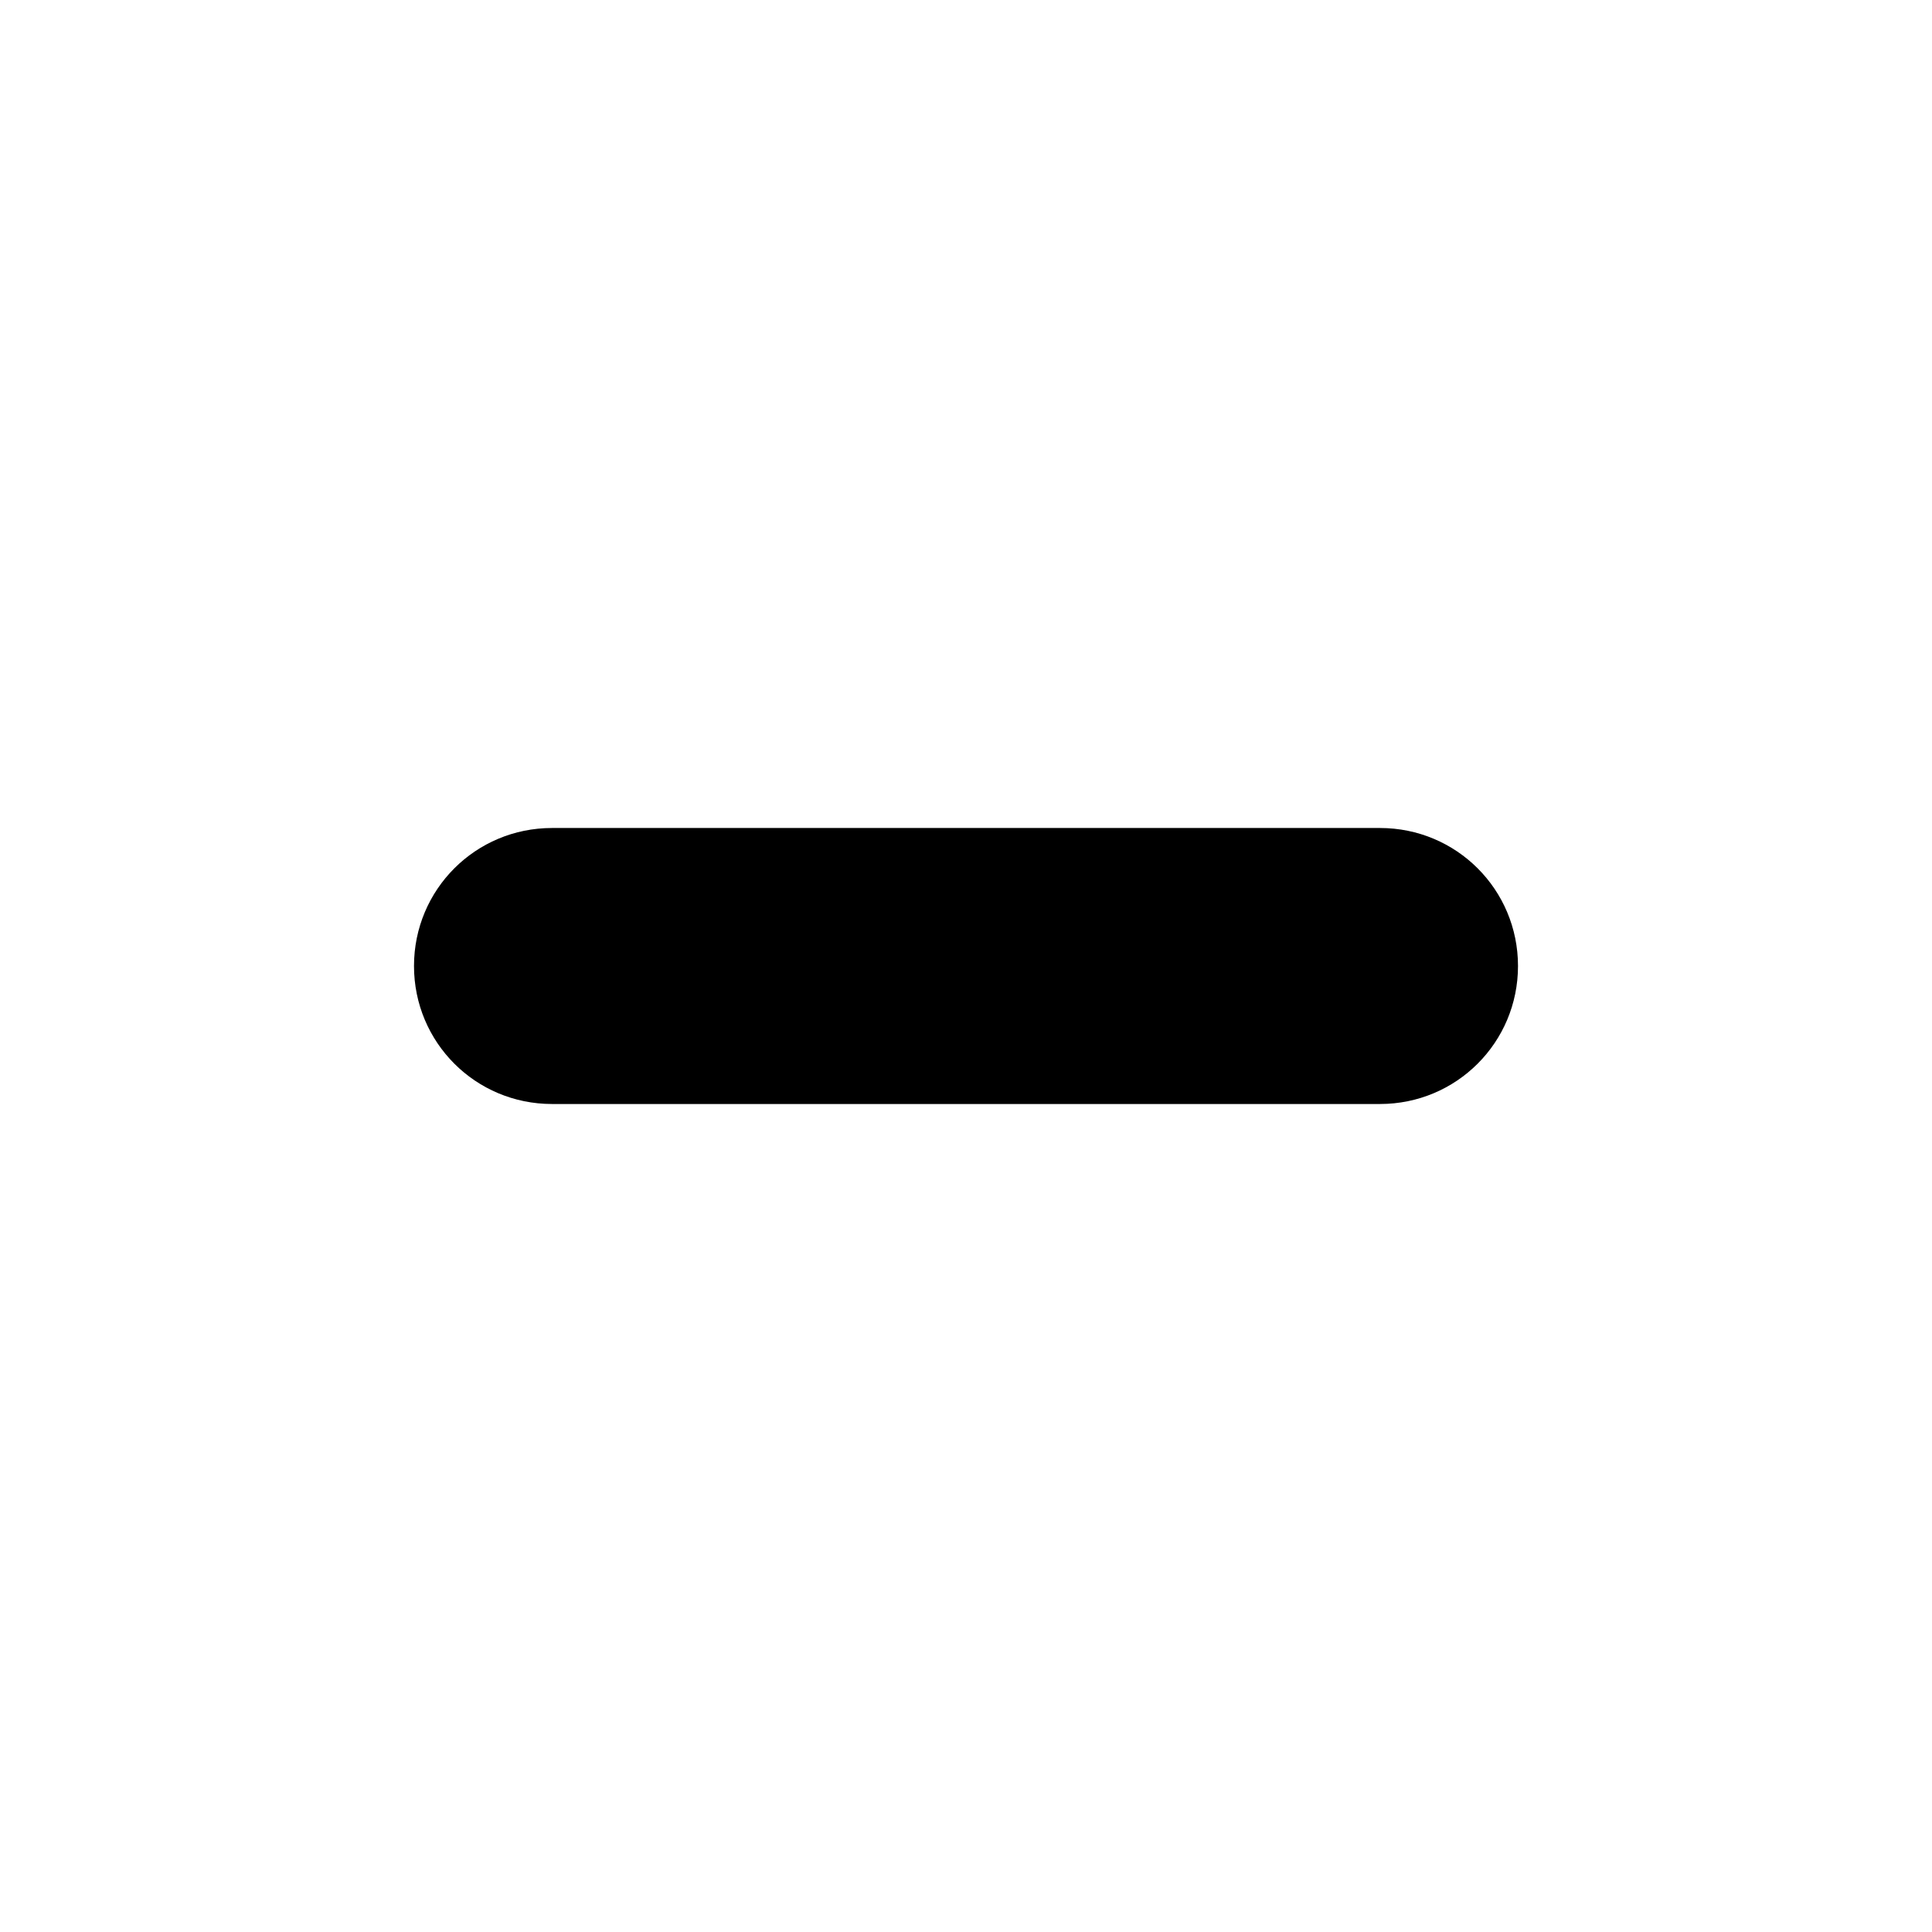
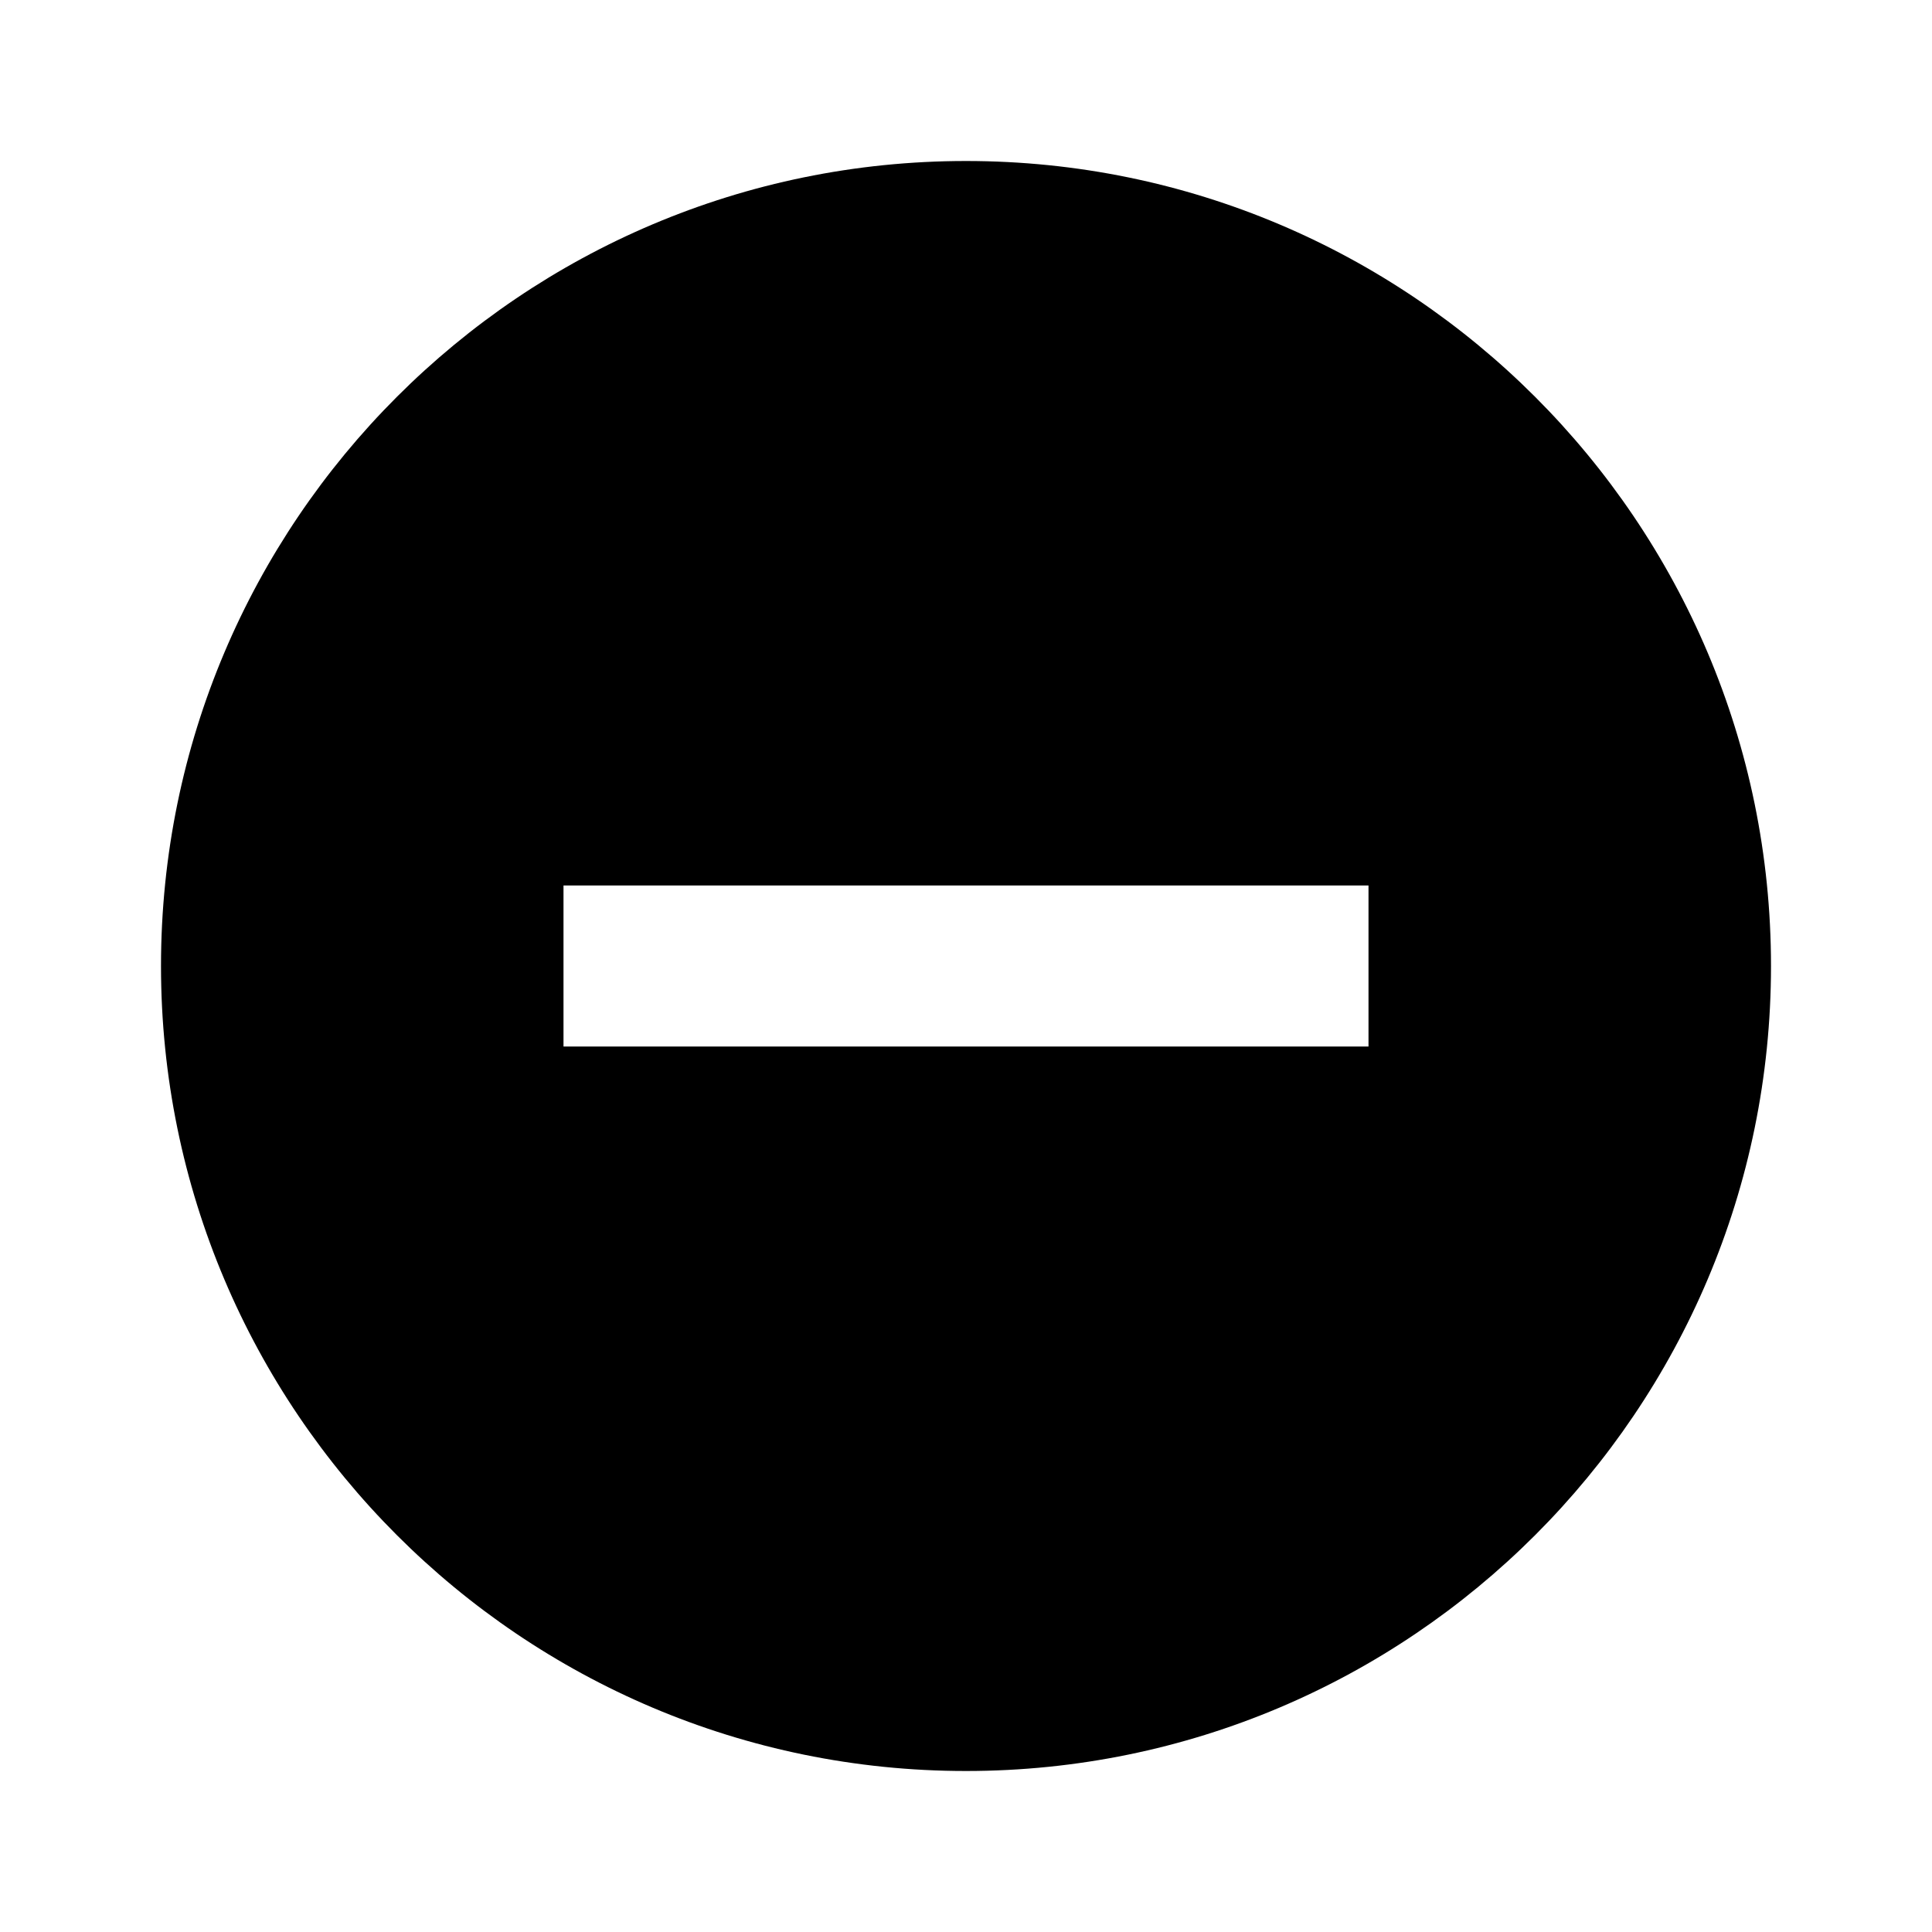
- <svg xmlns="http://www.w3.org/2000/svg" width="14" height="14" version="1.1" viewBox="0 0 14 14" id="svg4">
-   <defs id="defs8" />
-   <path d="m 3,7 c 0,-0.554 0.446,-1 1,-1 H 10 c 0.554,0 1,0.446 1,1 0,0.554 -0.446,1 -1,1 H 4 C 3.446,8 3,7.554 3,7 Z" id="path194" style="fill:#000000" />
+ <svg xmlns="http://www.w3.org/2000/svg" width="24" height="24" version="1.1" viewBox="0 0 24 24">
+   <path d="m12 2c-5.52 0-10 4.48-10 10 0 5.52 4.48 10 10 10 5.52 0 10-4.48 10-10 0-5.52-4.48-10-10-10zm-5 9h10v2h-10v-2z" />
</svg>
